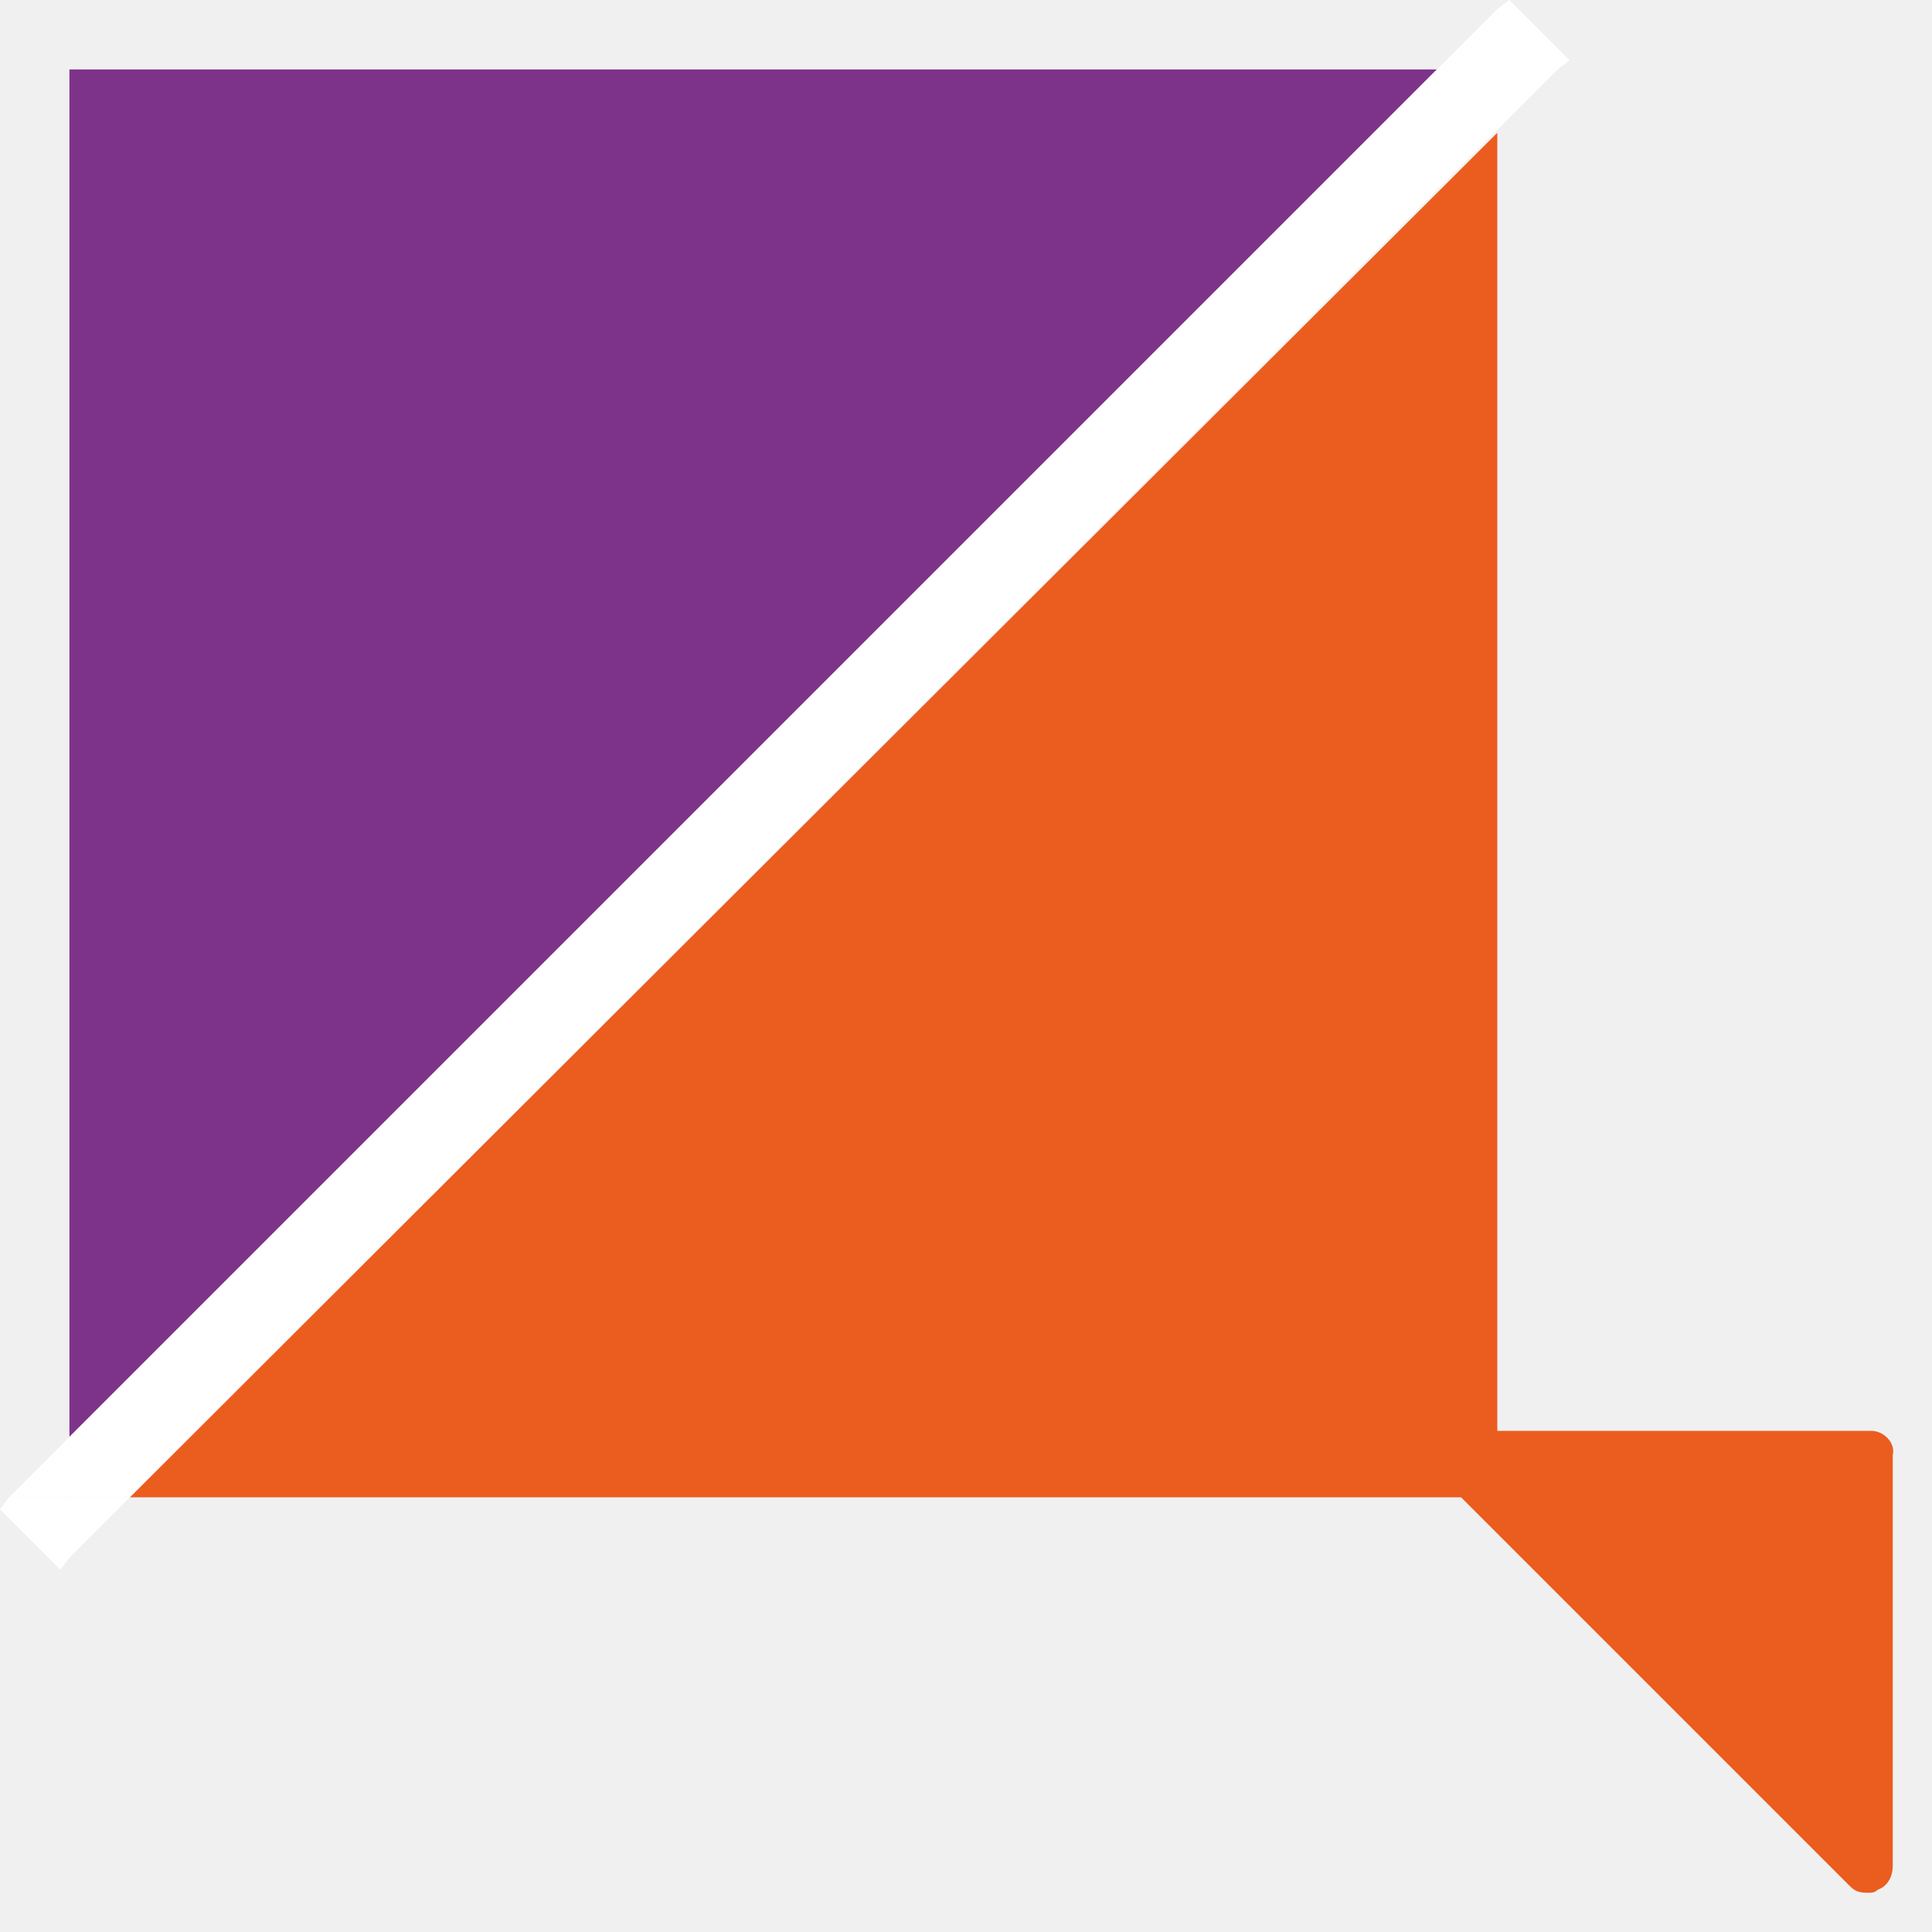
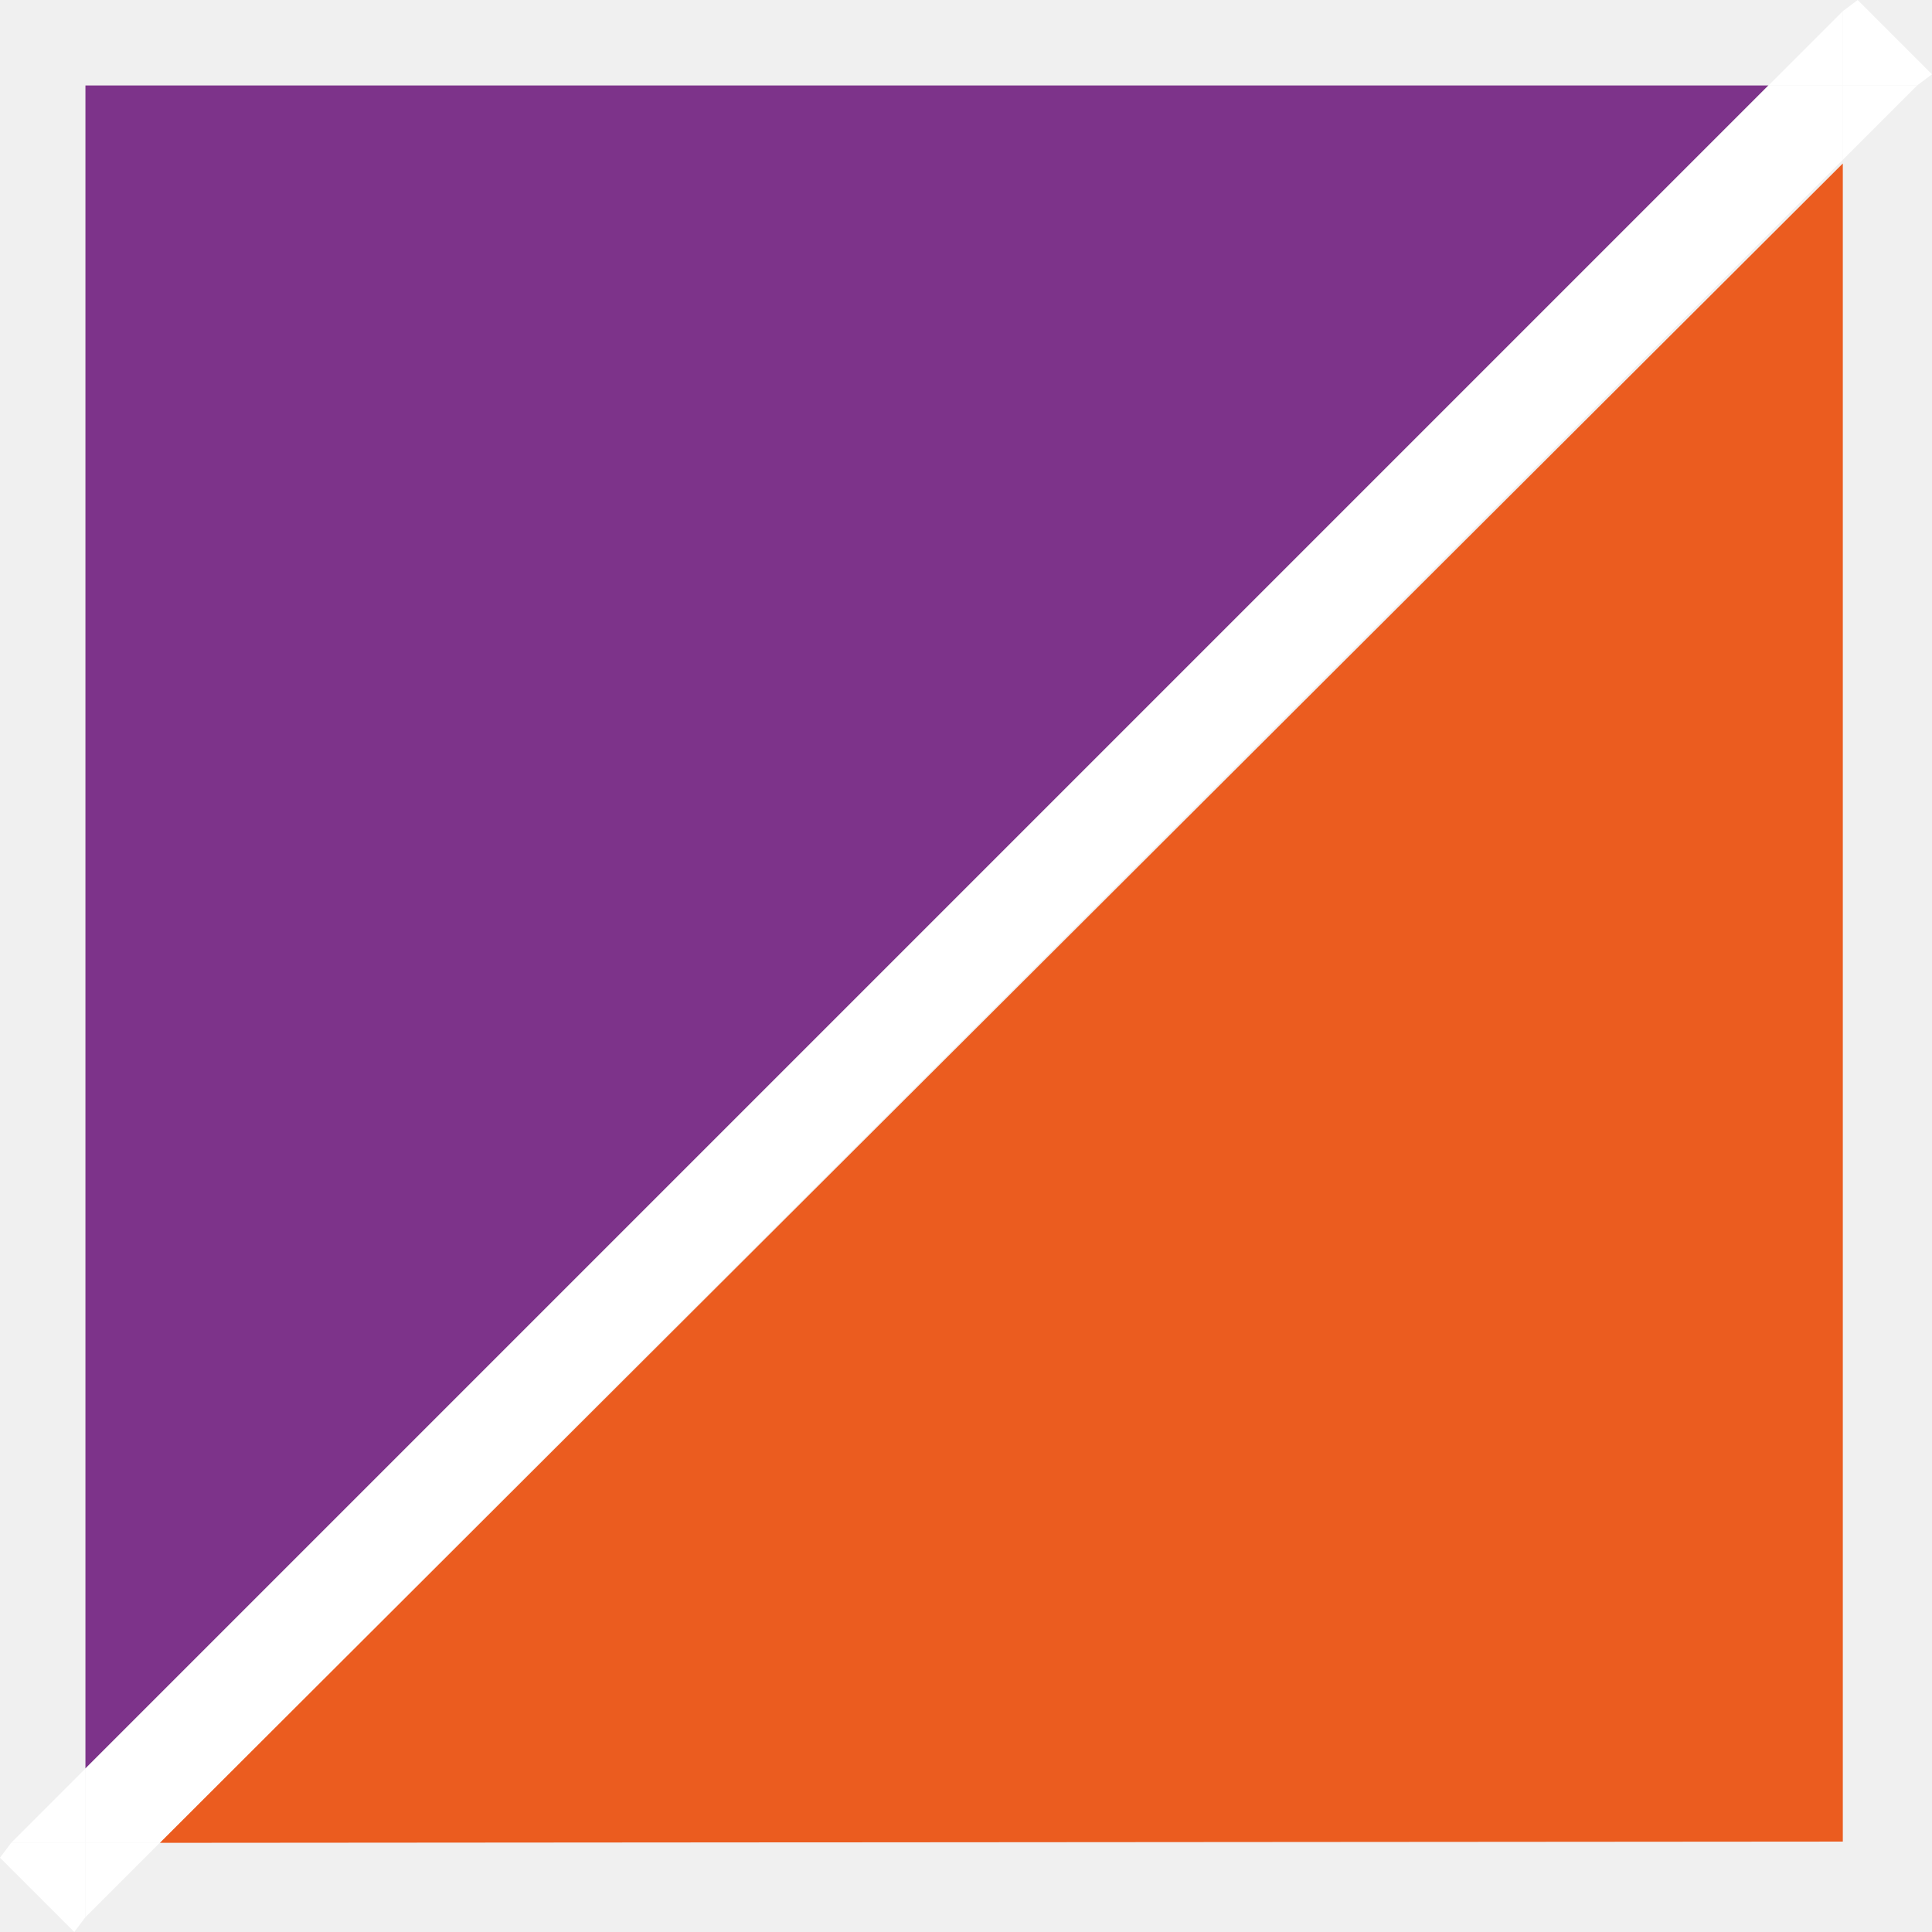
- <svg xmlns="http://www.w3.org/2000/svg" version="1.1" id="Слой_1" x="0px" y="0px" viewBox="0 0 64 64" style="enable-background:new 0 0 204 64;" xml:space="preserve">
-   <style type="text/css">
+ <svg xmlns="http://www.w3.org/2000/svg" viewBox="3.737 0.477 52 52" width="52px" height="52px">
+   <defs>
+     <style type="text/css">
	.st0{fill:#EB5C1F;}
	.st1{fill:#7D338A;}
	.st2{fill:#FFFFFF;}
	.st3{fill:#1E1E1C;}
</style>
-   <g>
+   </defs>
+   <g transform="matrix(1, 0, 0, 1, 3.736646, 0.477019)">
    <g>
      <rect x="-0.1" y="48.6" transform="matrix(0.7071 -0.7071 0.7071 0.7071 -33.9858 15.1864)" class="st0" width="2.8" height="0" />
-       <path class="st0" d="M62,47.4H49.6v-43L4.3,49.6h44.1l12.9,12.9c0.2,0.2,0.4,0.2,0.6,0.2c0.1,0,0.2,0,0.3-0.1    c0.3-0.1,0.5-0.4,0.5-0.8V48.2C62.8,47.8,62.4,47.4,62,47.4z" />
+       <path class="st0" d="M 49.6 49.566 L 49.6 4.4 L 4.3 49.6 L 49.52 49.566 L 49.6 49.566 Z" />
      <rect x="47.2" y="1.3" class="st0" width="2.8" height="0" />
      <rect x="49.2" y="3.3" transform="matrix(0.7071 -0.7071 0.7071 0.7071 12.4619 36.7773)" class="st1" width="2.8" height="0" />
-       <polygon class="st1" points="2.3,2.3 2.3,47.6 47.6,2.3   " />
+       <polygon class="st1" points="2.3,2.3 2.3,47.6 47.6,2.3 &#09;&#09;" />
      <rect x="1.9" y="50.6" class="st1" width="2.8" height="0" />
      <rect x="25" y="-7" class="st1" width="0" height="64" />
      <rect x="-5" y="27" transform="matrix(0.7071 -0.7071 0.7071 0.7071 -11.1776 26.9853)" class="st1" width="64" height="0" />
-       <polygon class="st2" points="51.6,2.3 52,2 50,0 49.6,0.3 49.6,2.3   " />
-       <polygon class="st2" points="0.3,49.6 0,50 2,52 2.3,51.6 2.3,49.6   " />
-       <polygon class="st2" points="2.3,47.6 0.3,49.6 2.3,49.6   " />
-       <polygon class="st2" points="49.6,2.3 49.6,0.3 47.6,2.3   " />
-       <polygon class="st2" points="2.3,49.6 2.3,51.6 4.3,49.6   " />
-       <polygon class="st2" points="49.6,4.3 51.6,2.3 49.6,2.3   " />
-       <polygon class="st2" points="47.6,2.3 2.3,47.6 2.3,49.6 4.3,49.6 49.6,4.3 49.6,2.3   " />
+       <polygon class="st2" points="51.6,2.3 52,2 50,0 49.6,0.3 49.6,2.3 &#09;&#09;" />
+       <polygon class="st2" points="0.3,49.6 0,50 2,52 2.3,51.6 2.3,49.6 &#09;&#09;" />
+       <polygon class="st2" points="2.3,47.6 0.3,49.6 2.3,49.6 &#09;&#09;" />
+       <polygon class="st2" points="49.6,2.3 49.6,0.3 47.6,2.3 &#09;&#09;" />
+       <polygon class="st2" points="2.3,49.6 2.3,51.6 4.3,49.6 &#09;&#09;" />
+       <polygon class="st2" points="49.6,4.3 51.6,2.3 49.6,2.3 &#09;&#09;" />
+       <polygon class="st2" points="47.6,2.3 2.3,47.6 2.3,49.6 4.3,49.6 49.6,4.3 49.6,2.3 &#09;&#09;" />
    </g>
  </g>
</svg>
